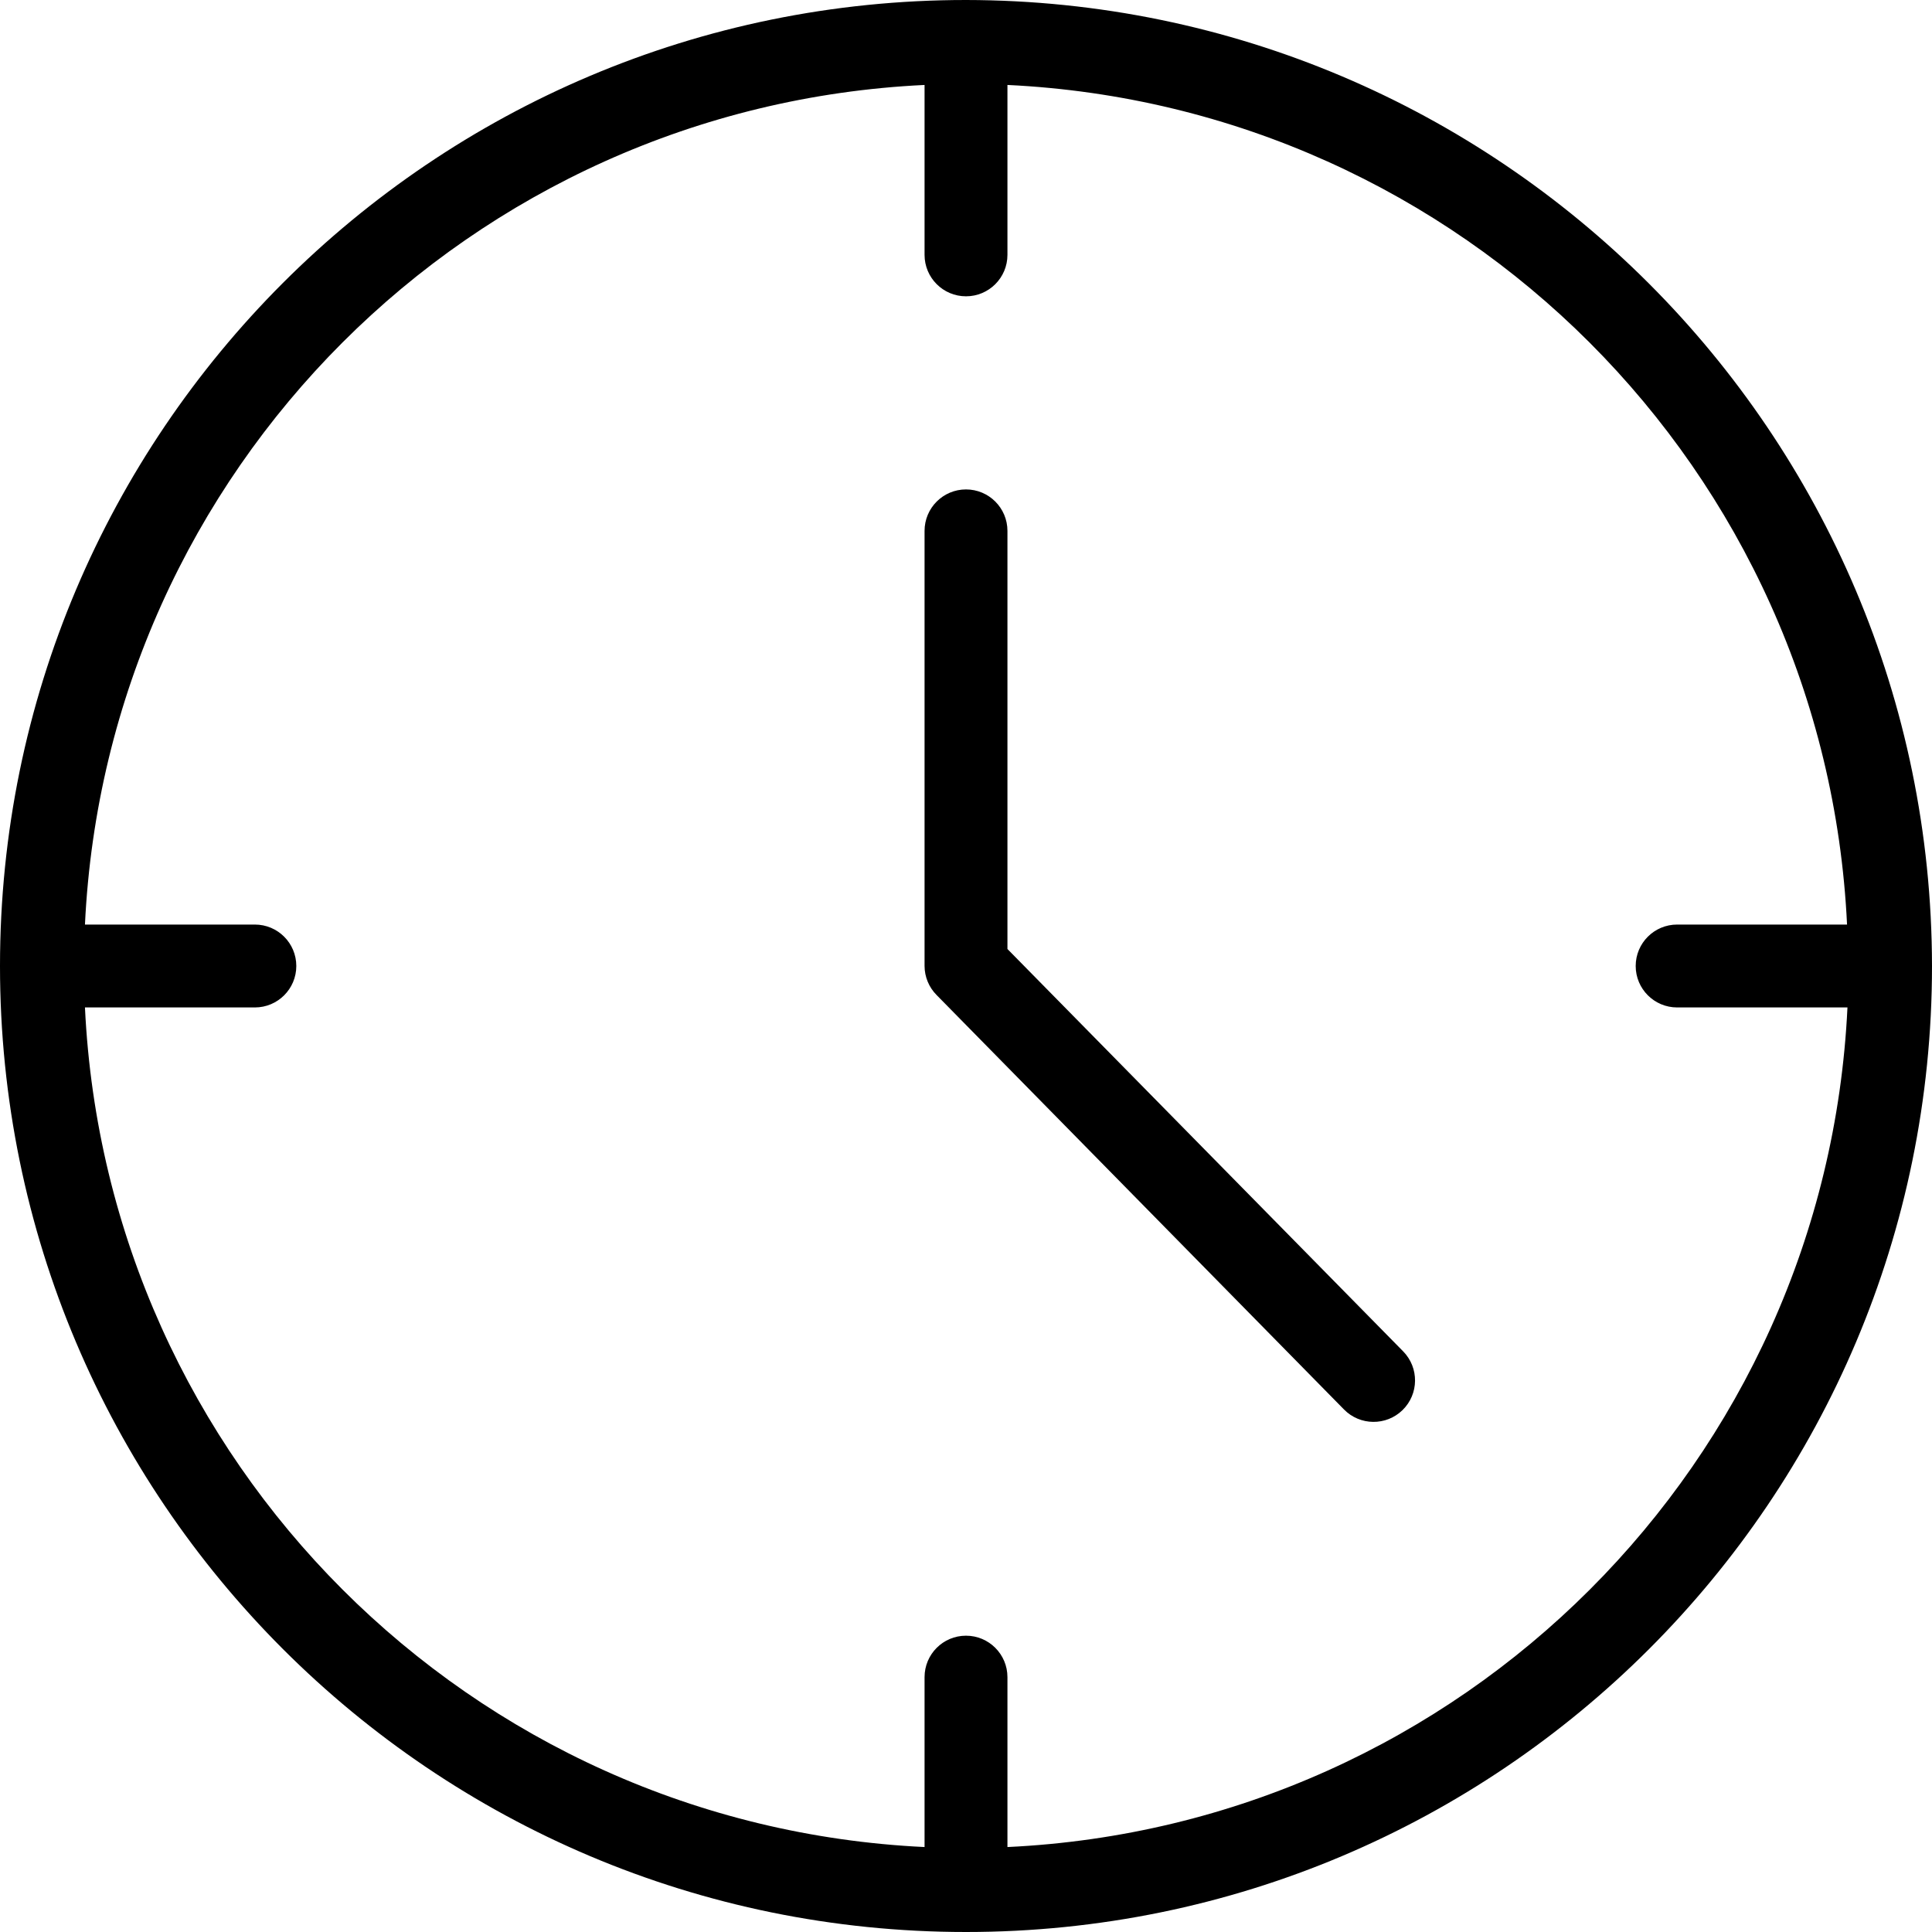
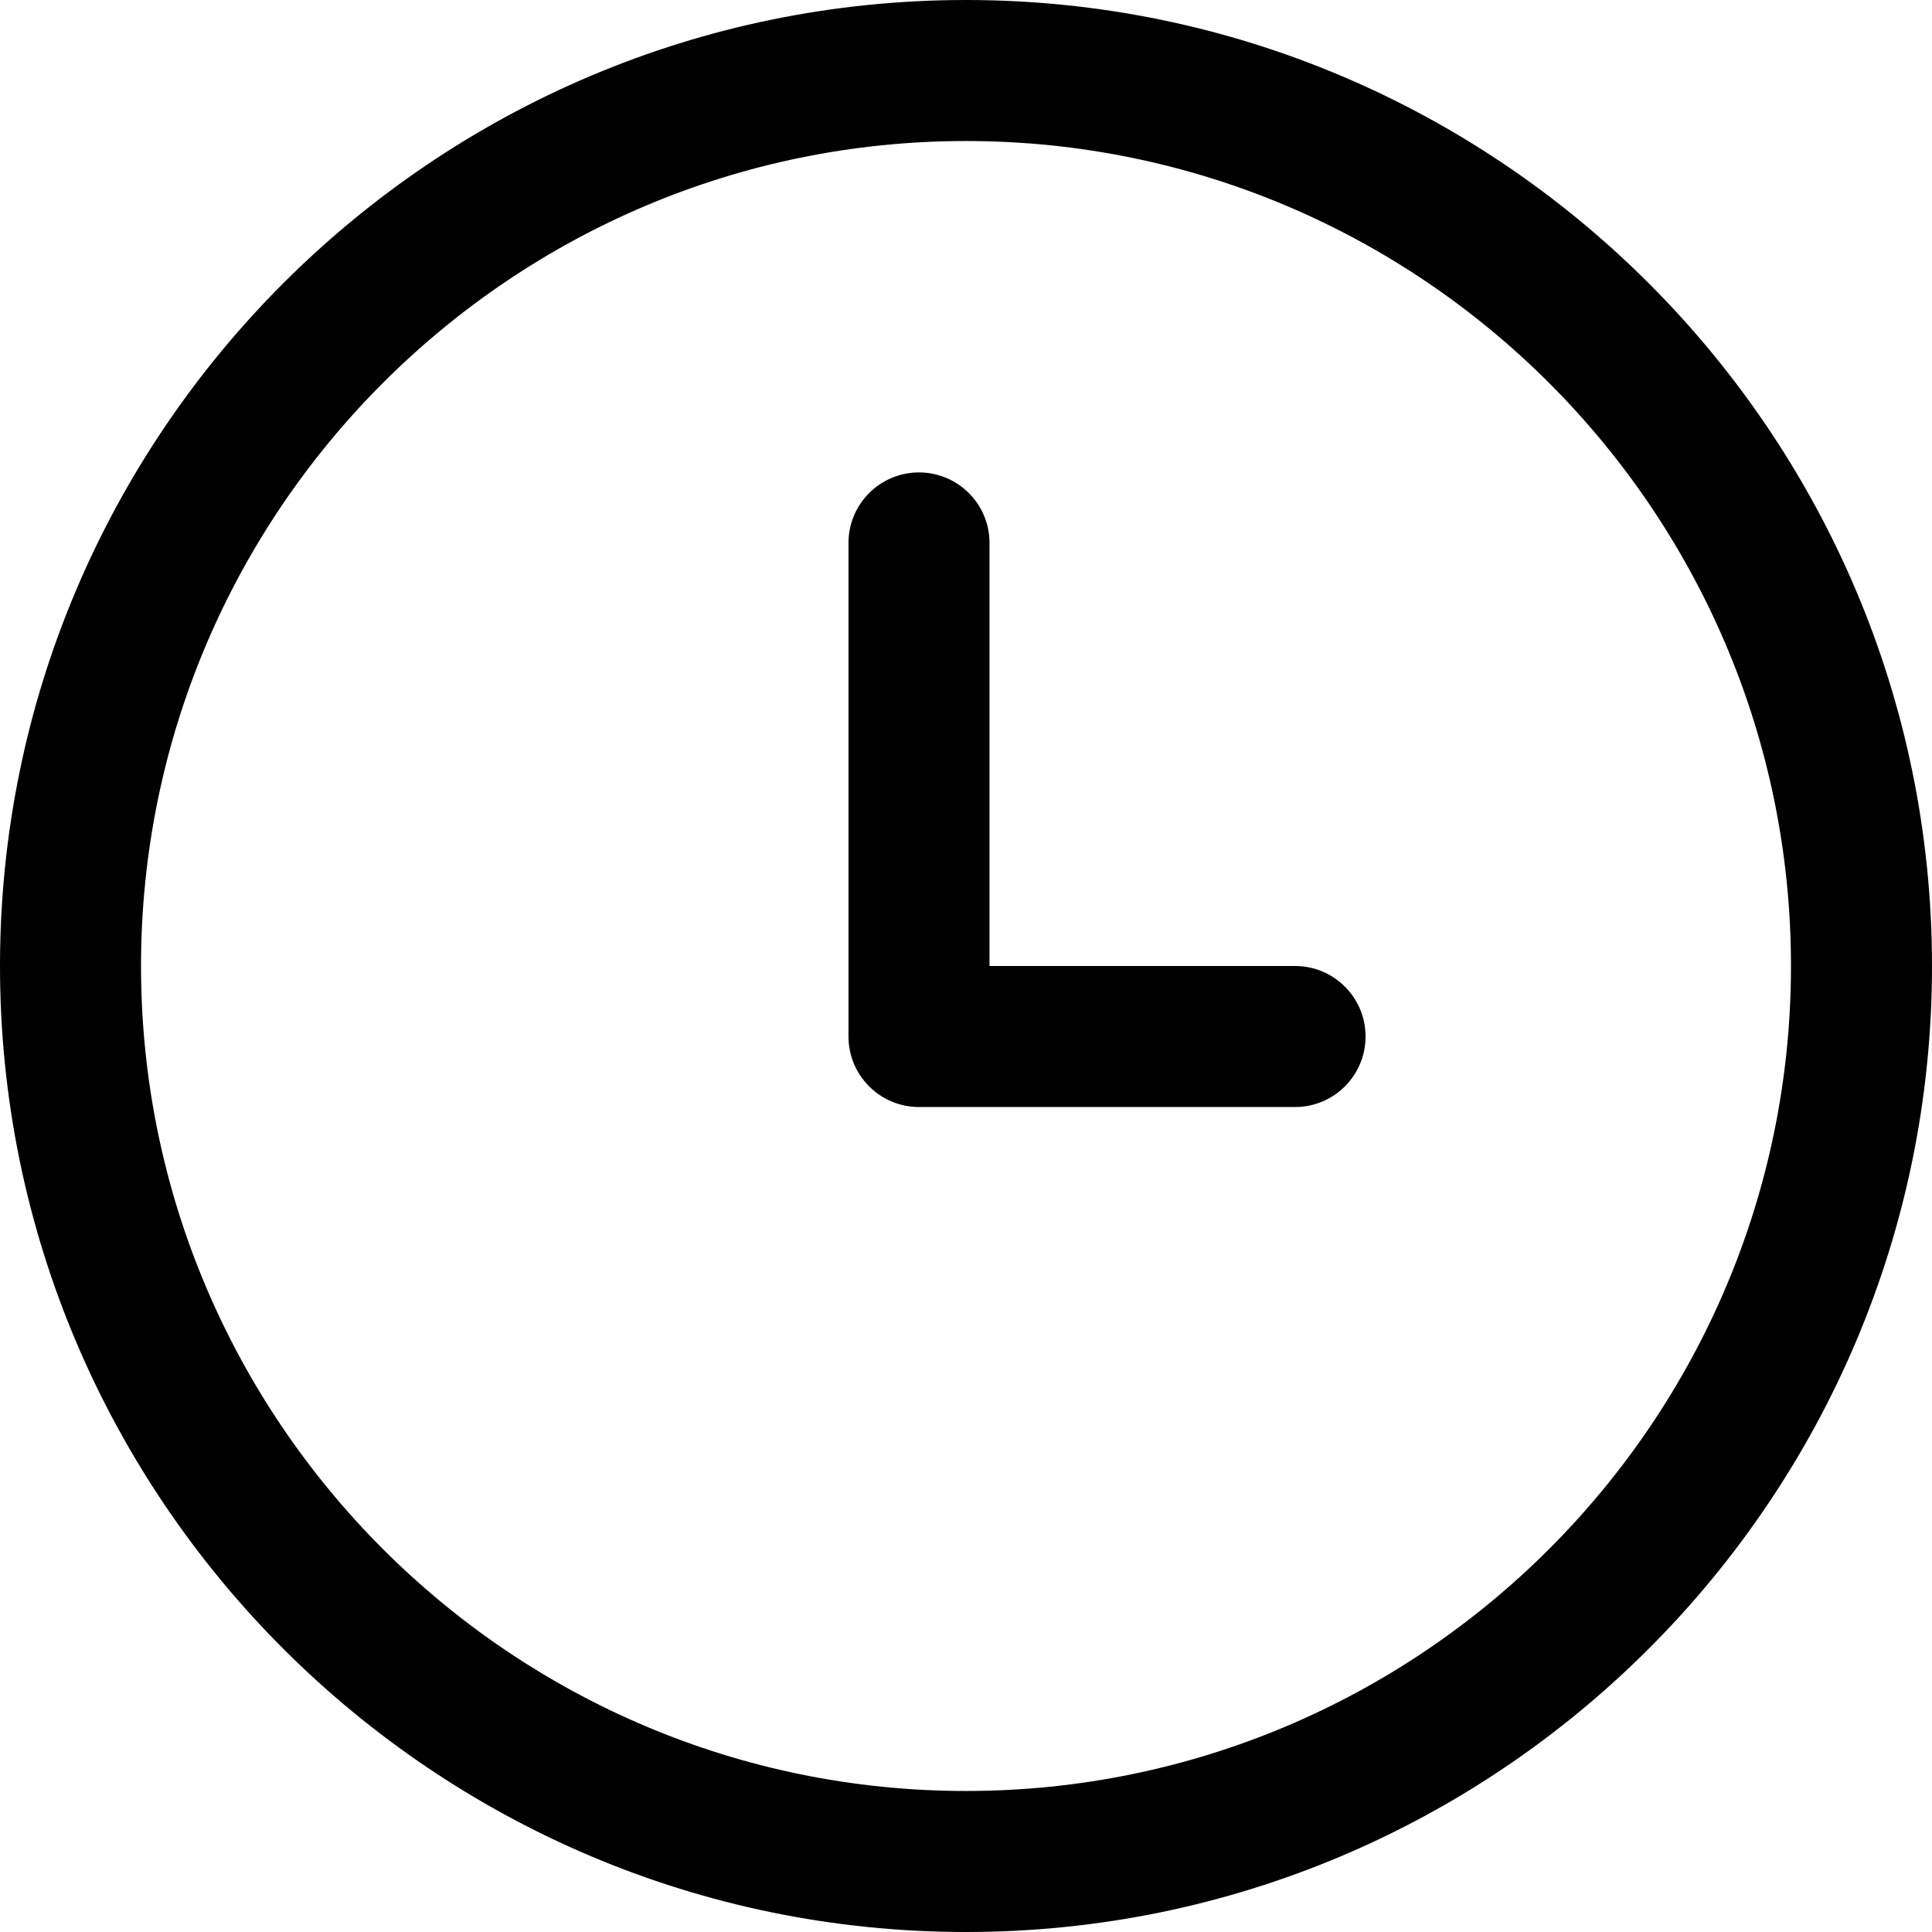
- <svg xmlns="http://www.w3.org/2000/svg" version="1.1" id="Capa_1" x="0px" y="0px" viewBox="0 0 372.96 372.96" xml:space="preserve">
+ <svg xmlns="http://www.w3.org/2000/svg" version="1.1" id="Capa_1" x="0px" y="0px" viewBox="0 0 512 512" xml:space="preserve">
  <g>
    <g>
-       <path d="M186.48,0C83.49,0,0,83.49,0,186.48s83.49,186.48,186.48,186.48s186.48-83.49,186.48-186.48    C372.828,83.545,289.415,0.132,186.48,0z M194.48,356.56v-32.8c0-4.418-3.582-8-8-8s-8,3.582-8,8v32.8    C90.759,352.372,20.588,282.201,16.4,194.48h32.8c4.418,0,8-3.582,8-8s-3.582-8-8-8H16.4C20.588,90.759,90.759,20.588,178.48,16.4    v32.8c0,4.418,3.582,8,8,8s8-3.582,8-8V16.4c87.721,4.188,157.892,74.359,162.08,162.08h-32.8c-4.418,0-8,3.582-8,8s3.582,8,8,8    h0.08h32.8C352.449,282.23,282.232,352.412,194.48,356.56z" />
+       <path d="M256,0C114.845,0,0,114.839,0,256s114.845,256,256,256c141.161,0,256-114.839,256-256S397.155,0,256,0z M256,474.628    C135.45,474.628,37.372,376.55,37.372,256S135.45,37.372,256,37.372s218.628,98.077,218.628,218.622    C474.628,376.55,376.55,474.628,256,474.628z" />
    </g>
  </g>
  <g>
    <g>
-       <path d="M270.88,260.88l-76.4-77.68v-80.72c0-4.418-3.582-8-8-8s-8,3.582-8,8v84c0.009,2.099,0.842,4.11,2.32,5.6l78.64,80    c3.093,3.159,8.161,3.213,11.32,0.12C273.919,269.107,273.973,264.039,270.88,260.88z" />
+       <path d="M343.202,256h-80.973V143.883c0-10.321-8.365-18.686-18.686-18.686s-18.686,8.365-18.686,18.686v130.803    c0,10.321,8.365,18.686,18.686,18.686h99.659c10.321,0,18.686-8.365,18.686-18.686S353.523,256,343.202,256z" />
    </g>
  </g>
  <g>
</g>
  <g>
</g>
  <g>
</g>
  <g>
</g>
  <g>
</g>
  <g>
</g>
  <g>
</g>
  <g>
</g>
  <g>
</g>
  <g>
</g>
  <g>
</g>
  <g>
</g>
  <g>
</g>
  <g>
</g>
  <g>
</g>
</svg>
